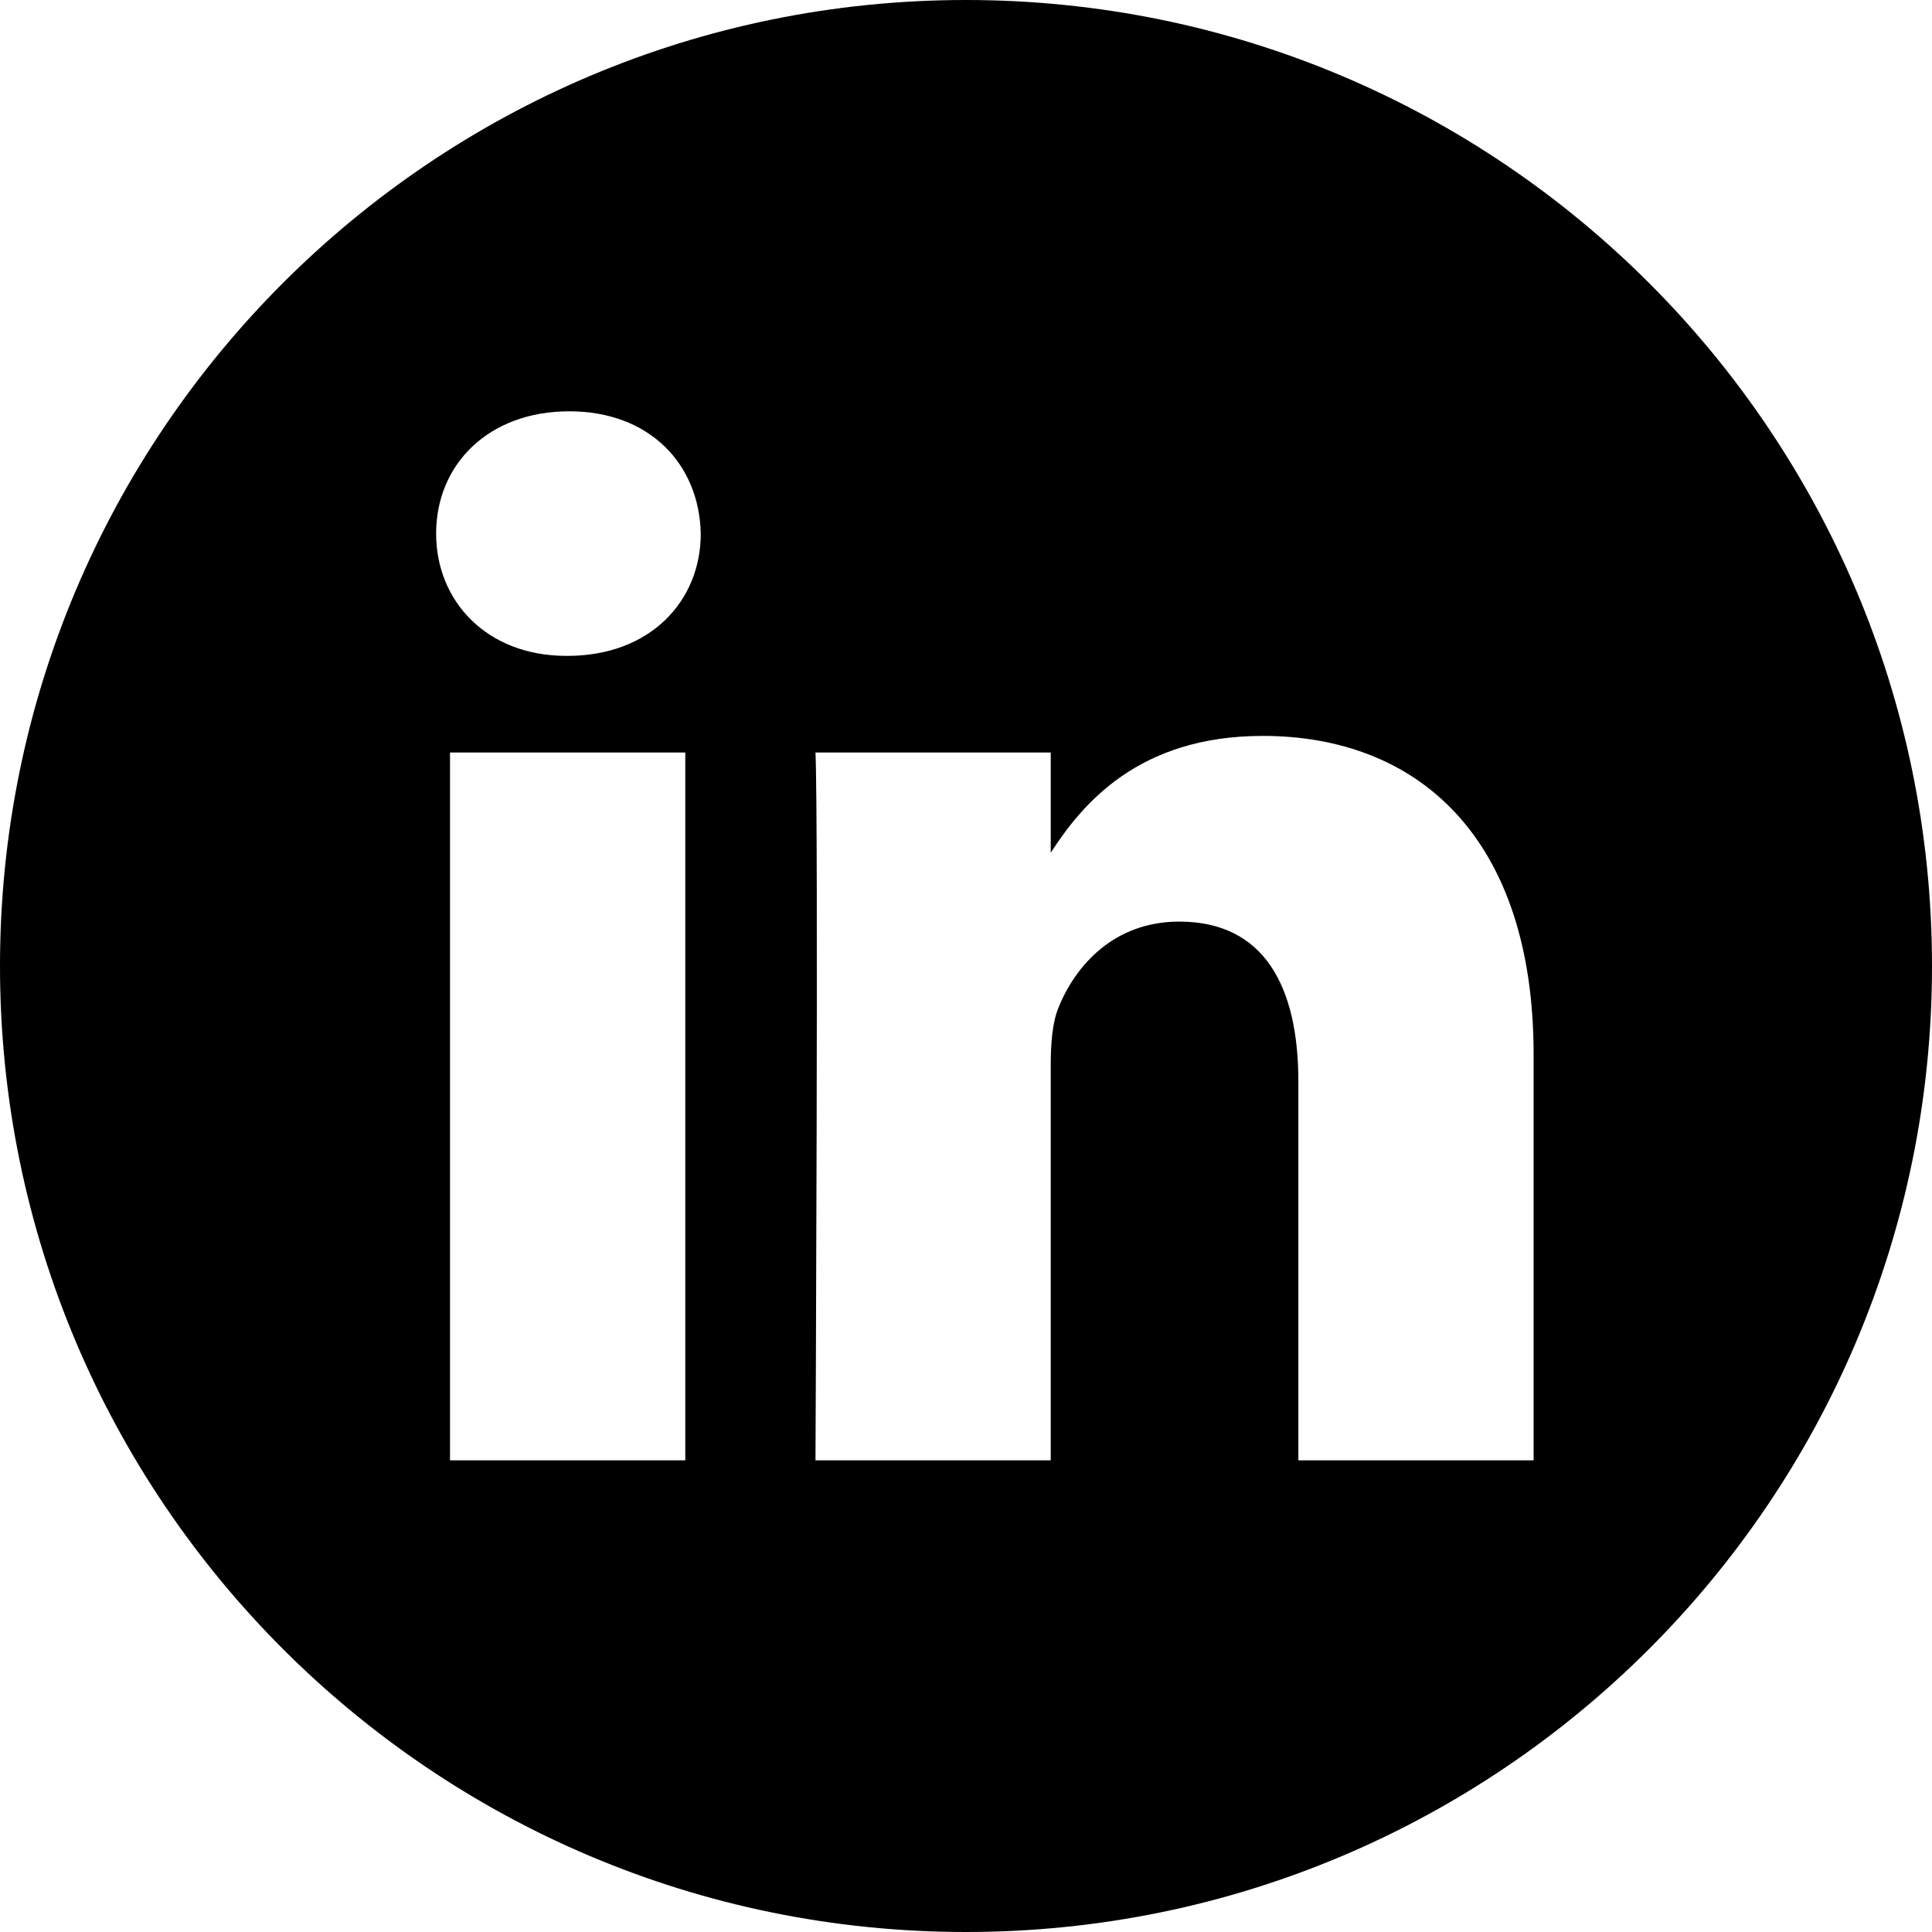
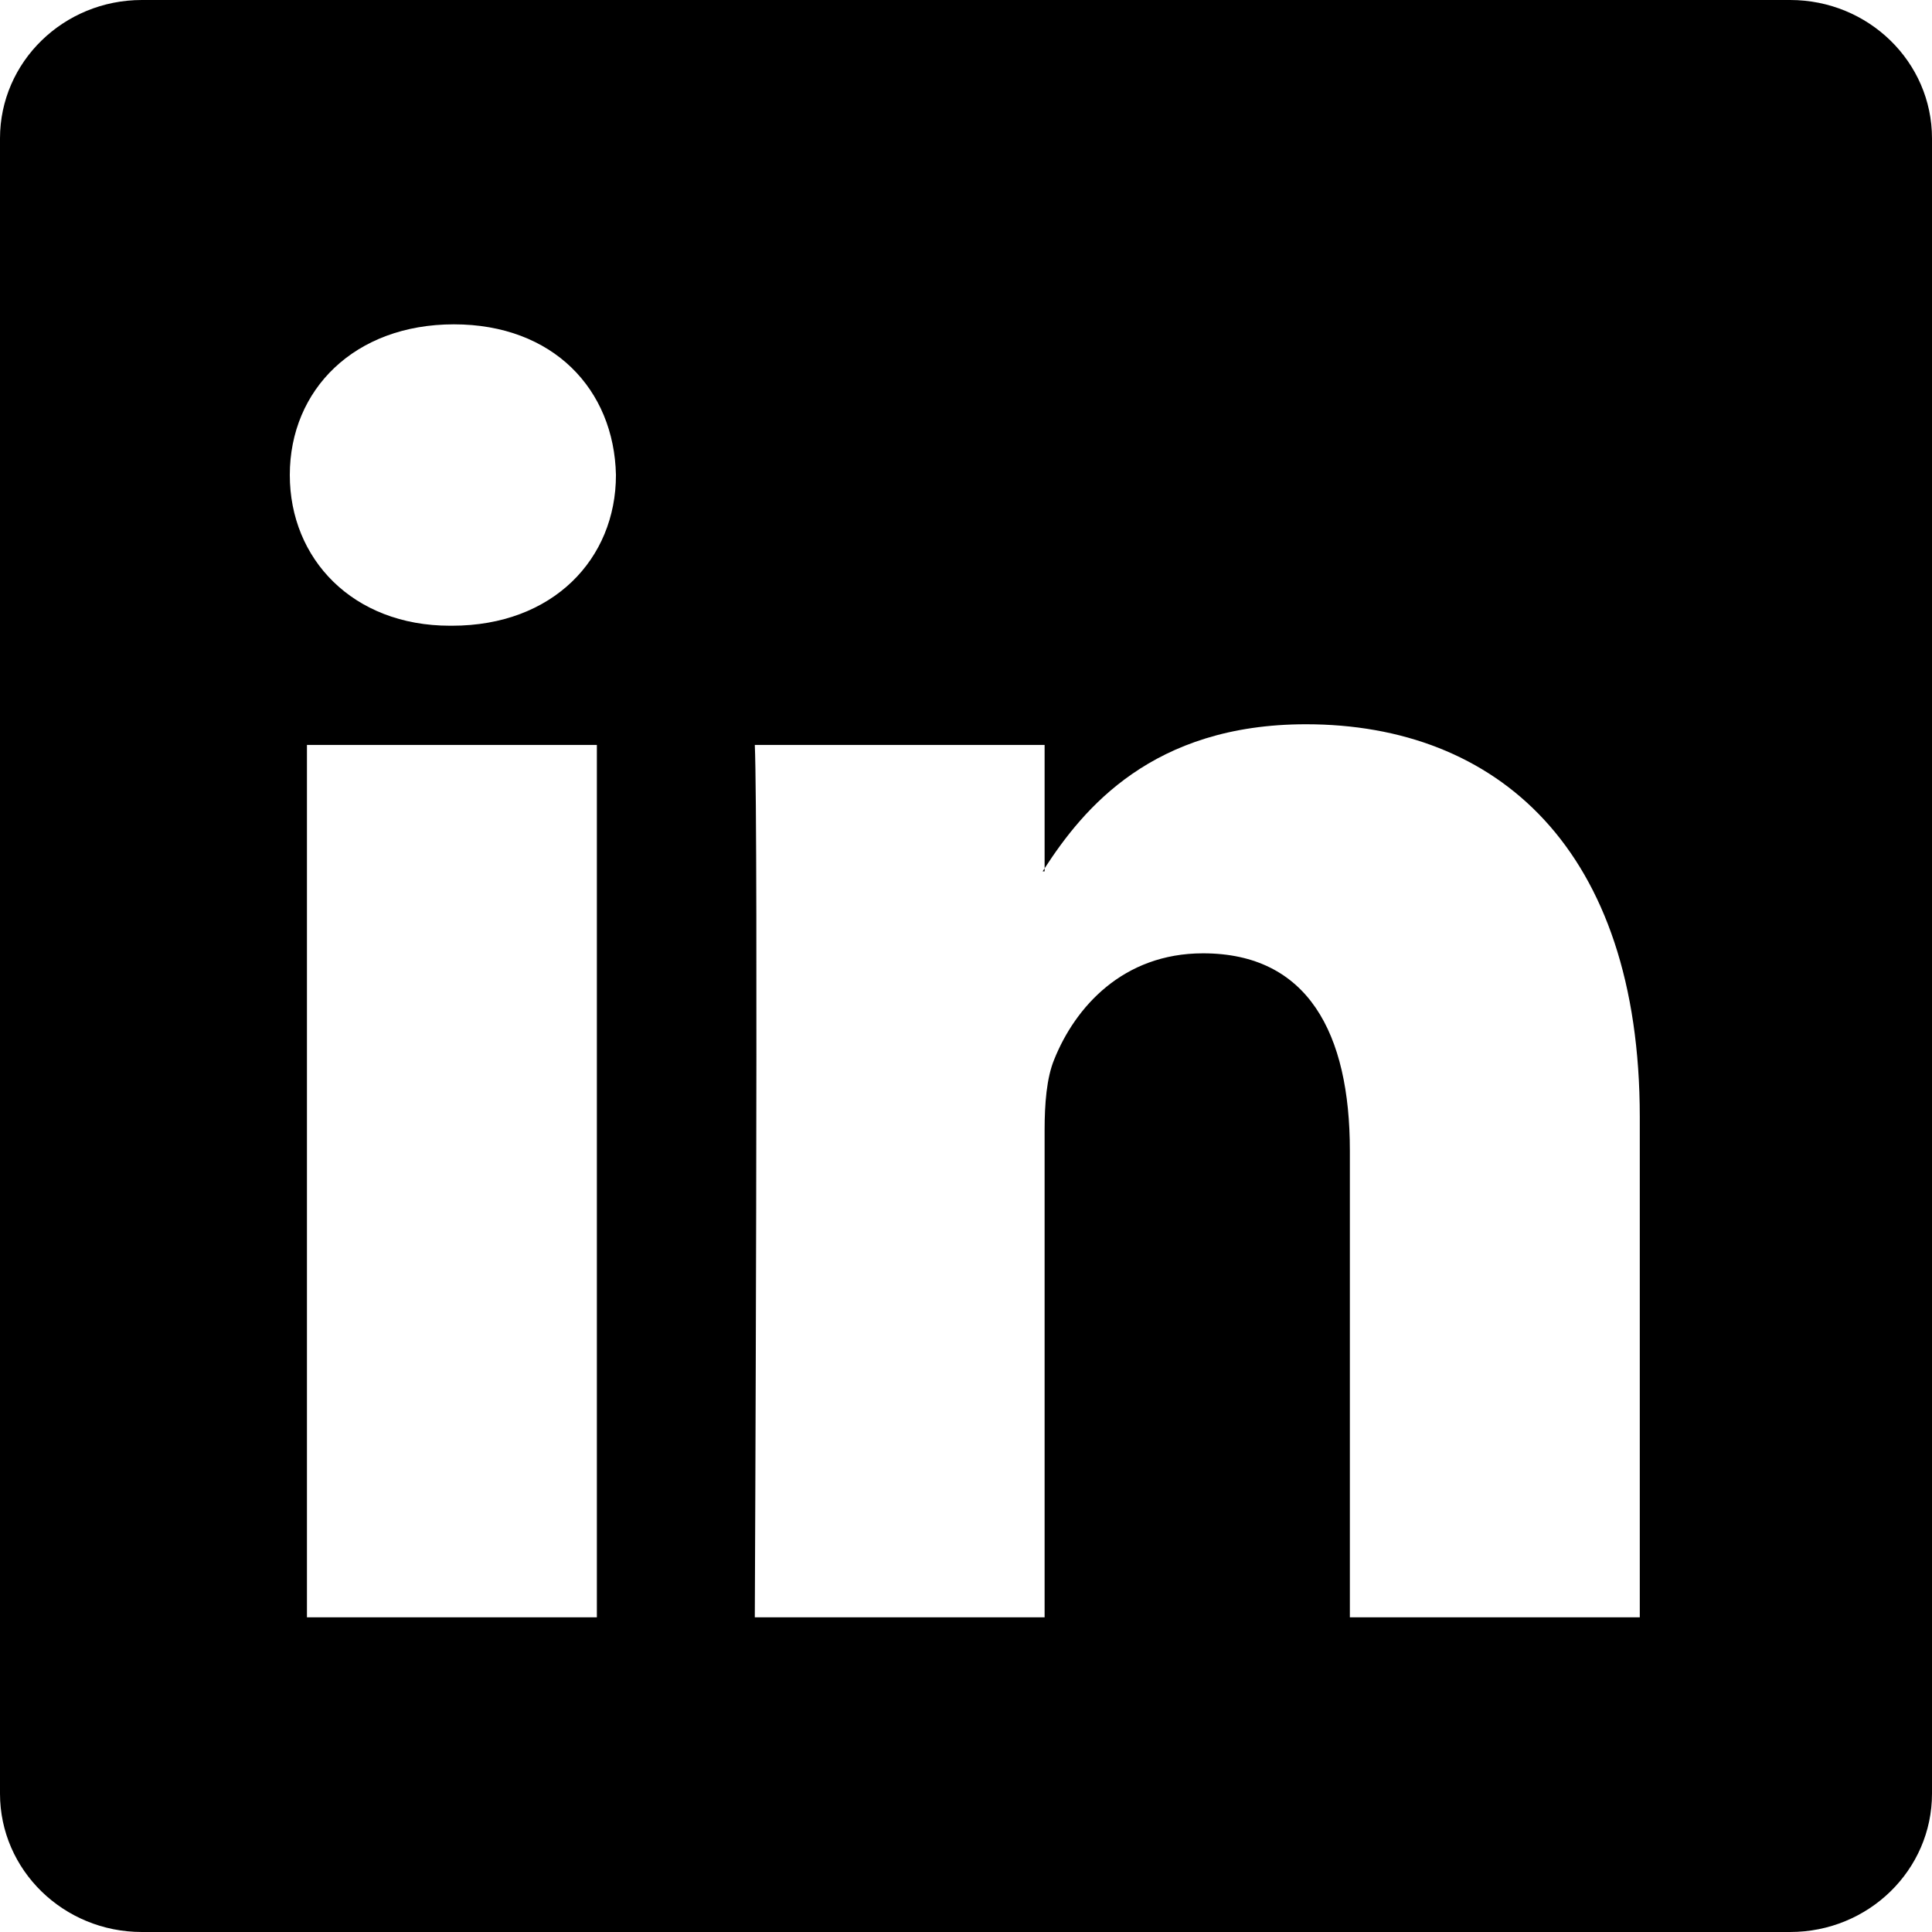
- <svg xmlns="http://www.w3.org/2000/svg" height="512pt" viewBox="0 0 512 512" width="512pt">
-   <path d="m256 0c-141.363 0-256 114.637-256 256s114.637 256 256 256 256-114.637 256-256-114.637-256-256-256zm-74.391 387h-62.348v-187.574h62.348zm-31.172-213.188h-.406c-20.922 0-34.453-14.402-34.453-32.402 0-18.406 13.945-32.41 35.273-32.41 21.328 0 34.453 14.004 34.859 32.41 0 18-13.531 32.402-35.273 32.402zm255.984 213.188h-62.34v-100.348c0-25.219-9.027-42.418-31.586-42.418-17.223 0-27.48 11.602-31.988 22.801-1.648 4.008-2.051 9.609-2.051 15.215v104.75h-62.344s.816-169.977 0-187.574h62.344v26.559c8.285-12.781 23.109-30.961 56.188-30.961 41.02 0 71.777 26.809 71.777 84.422zm0 0" />
+ <svg xmlns="http://www.w3.org/2000/svg" width="16" height="16" fill="currentColor" class="bi bi-linkedin" viewBox="0 0 16 16">
+   <path d="M0 1.146C0 .513.526 0 1.175 0h13.65C15.474 0 16 .513 16 1.146v13.708c0 .633-.526 1.146-1.175 1.146H1.175C.526 16 0 15.487 0 14.854V1.146zm4.943 12.248V6.169H2.542v7.225h2.401zm-1.2-8.212c.837 0 1.358-.554 1.358-1.248-.015-.709-.52-1.248-1.342-1.248-.822 0-1.359.54-1.359 1.248 0 .694.521 1.248 1.327 1.248h.016zm4.908 8.212V9.359c0-.216.016-.432.08-.586.173-.431.568-.878 1.232-.878.869 0 1.216.662 1.216 1.634v3.865h2.401V9.25c0-2.22-1.184-3.252-2.764-3.252-1.274 0-1.845.7-2.165 1.193v.025h-.016a5.54 5.54 0 0 1 .016-.025V6.169h-2.4c.03.678 0 7.225 0 7.225h2.4z" />
</svg>
